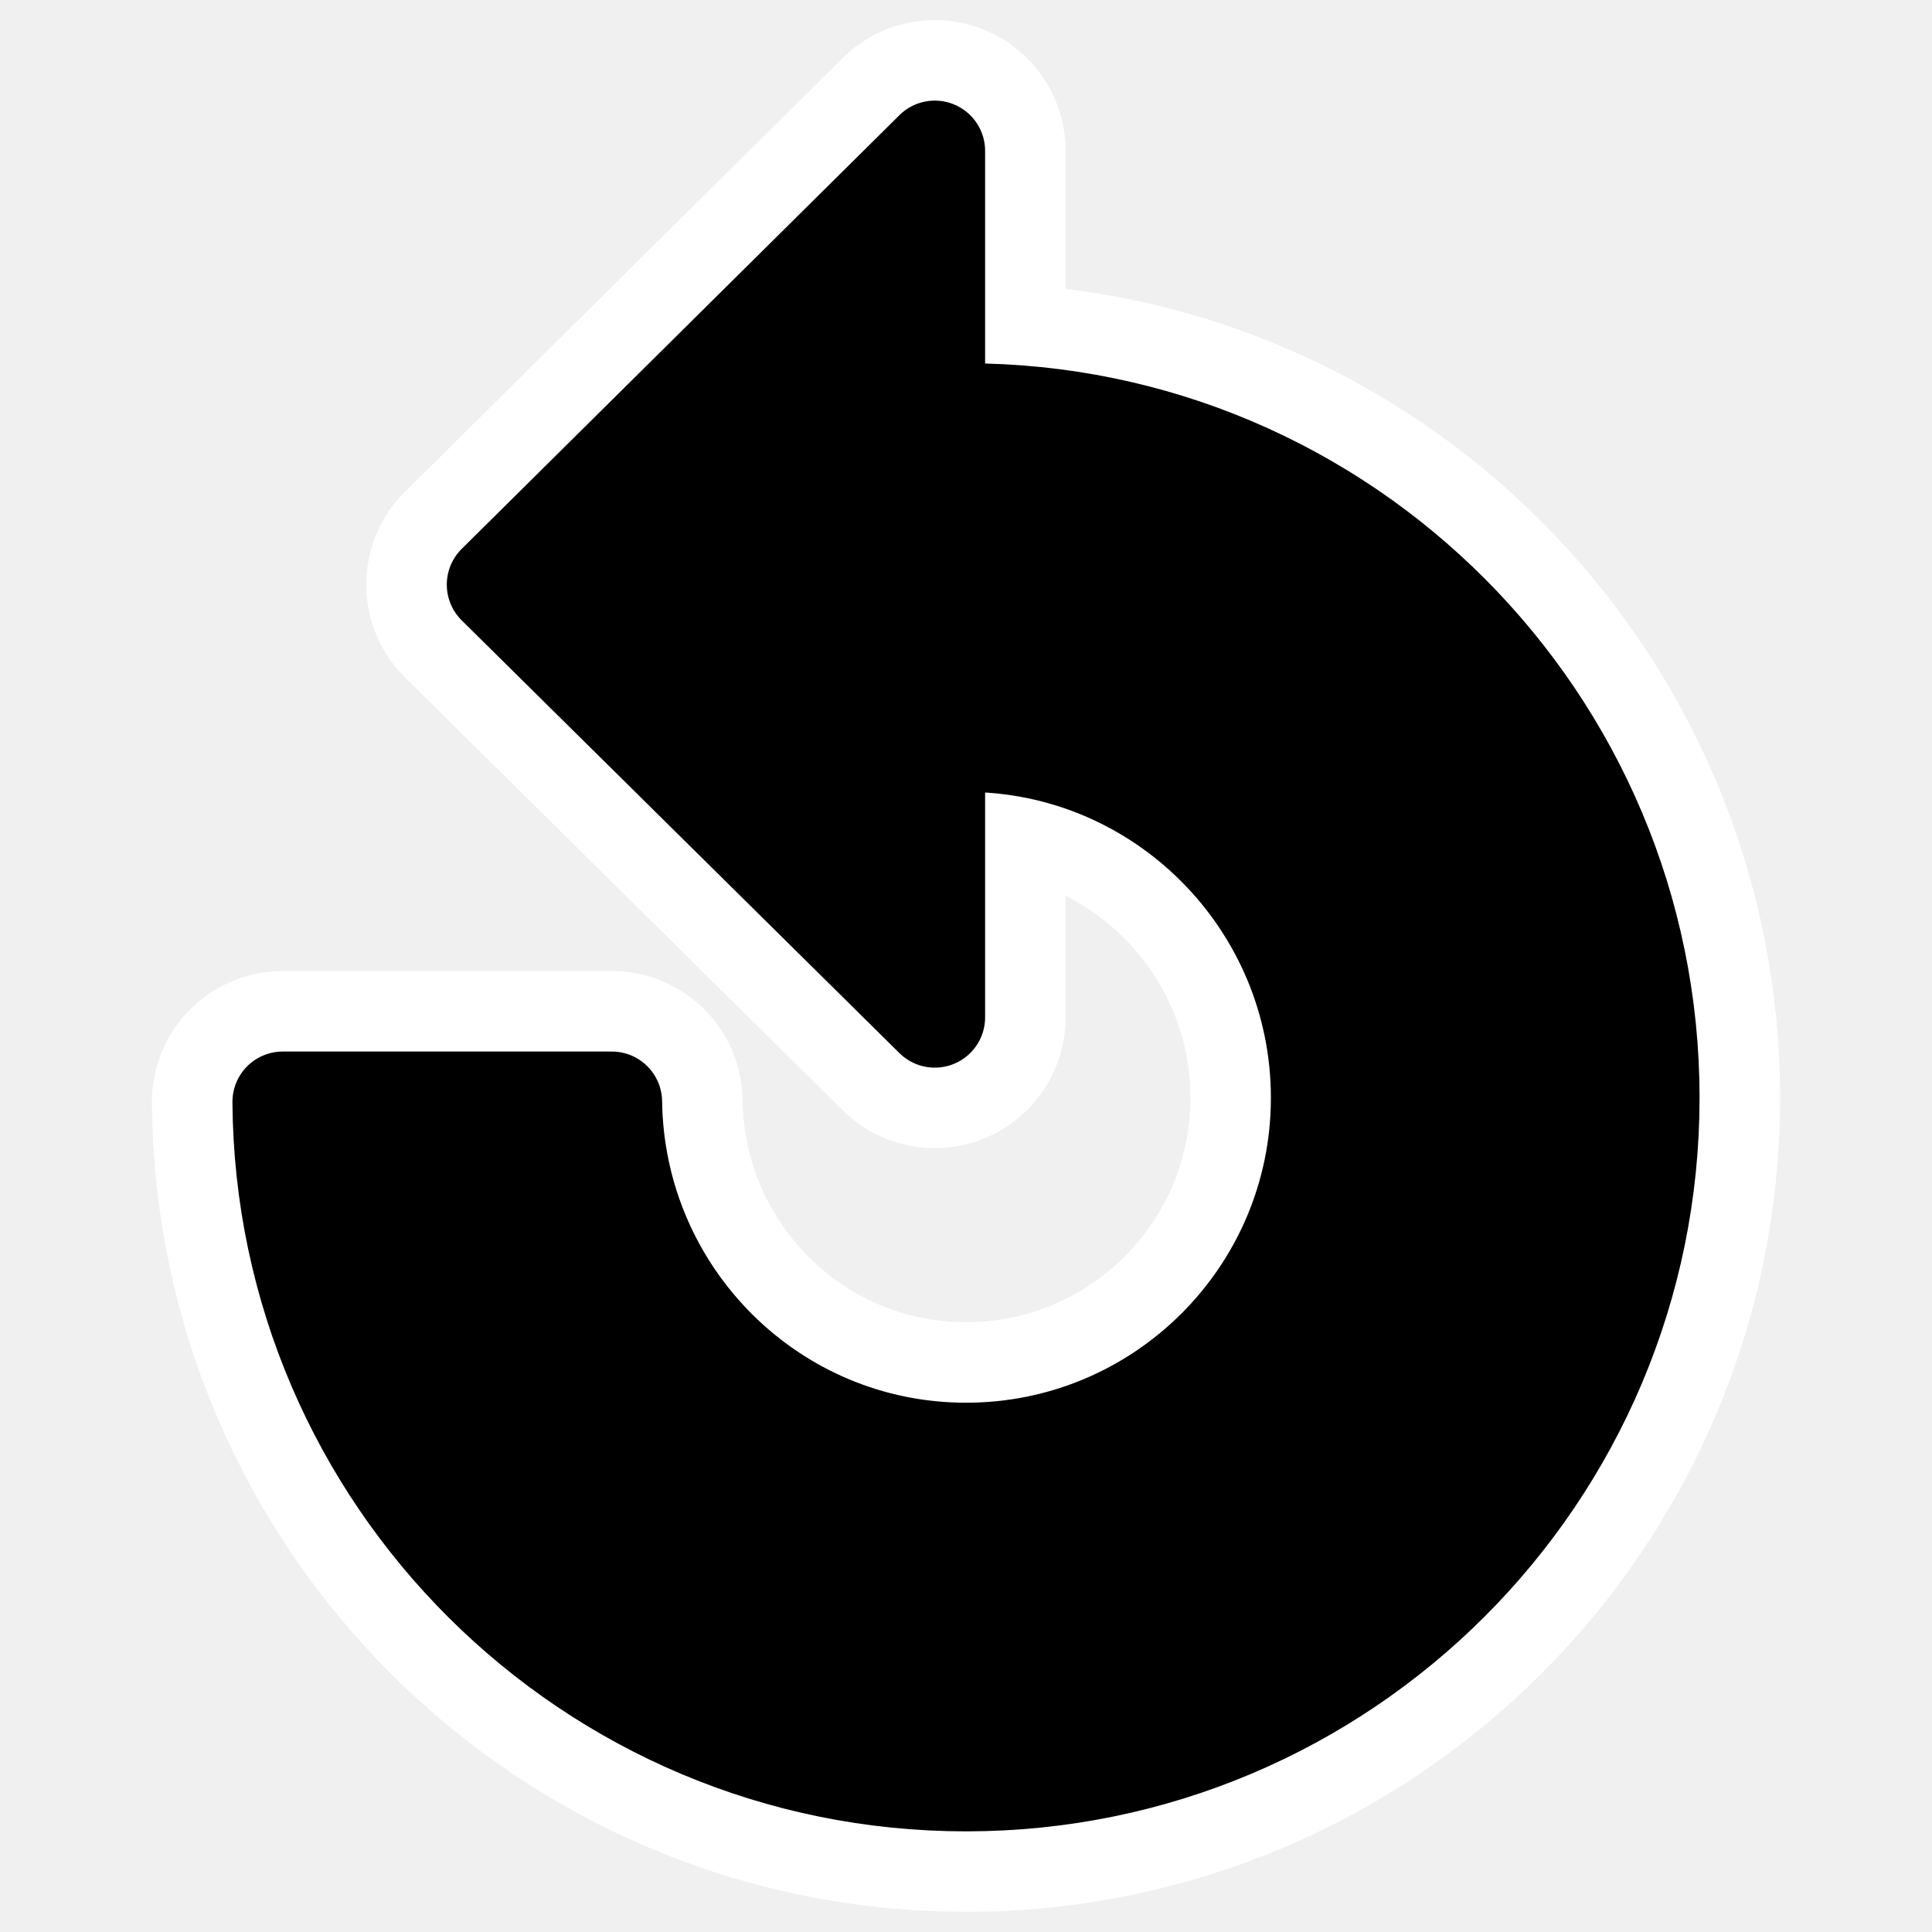
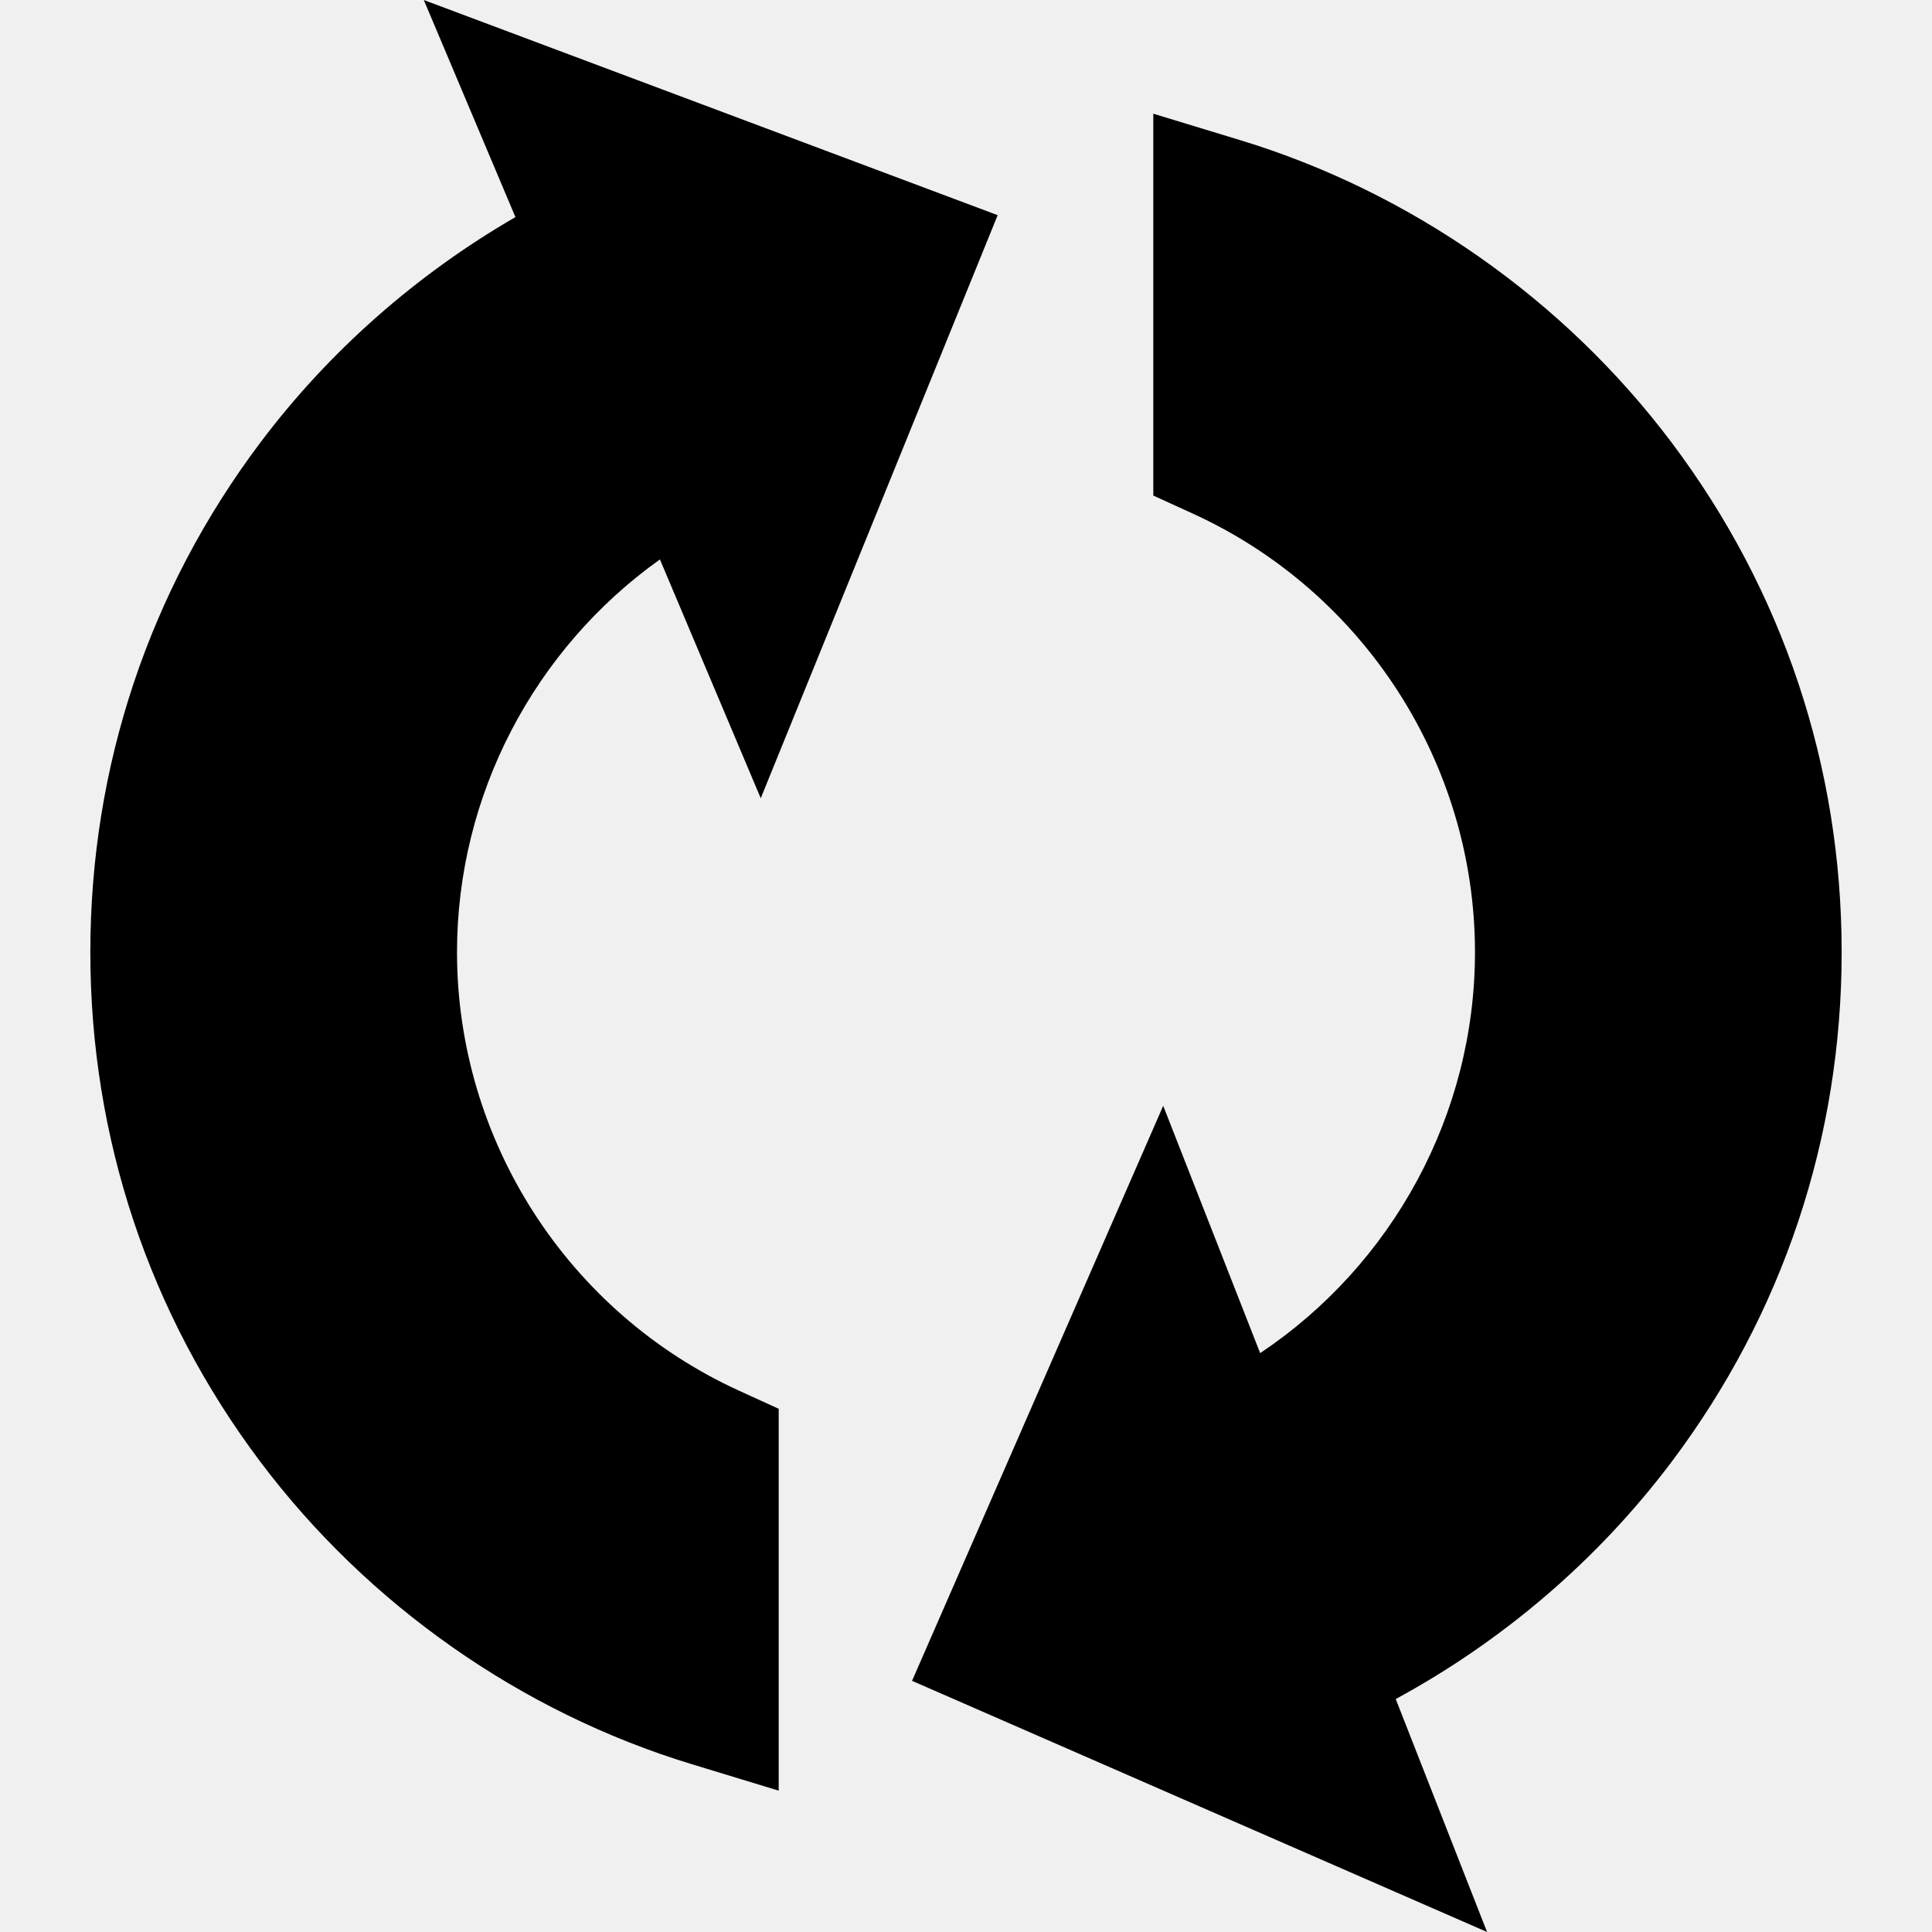
- <svg xmlns="http://www.w3.org/2000/svg" id="svg1" viewBox="0 0 60 60" _SVGFile__filename="oldscale/actions/14_rotate.svg" version="1.0" y="0" x="0">
-   <path id="path1752" style="stroke-linejoin:round;color:#000000;stroke:#ffffff;stroke-linecap:round;stroke-width:8.125;fill:none" d="m29.031 4.688l-13.593 13.468 13.593 13.438v-8.375c0.33-0.043 0.623-0.188 0.969-0.188 6.092 0 11.031 4.97 11.031 11.063 0 6.092-4.939 11.031-11.031 11.031-6.042 0-10.92-4.883-11-10.906h-10.219c0.078 11.652 9.548 21.093 21.219 21.093 11.719 0 21.219-9.5 21.219-21.218 0-11.719-9.5-21.25-21.219-21.25-0.33 0-0.644 0.075-0.969 0.094v-8.251z" />
-   <path id="path1091" style="stroke-linejoin:round;fill-rule:evenodd;color:#000000;stroke:#000000;stroke-linecap:round;stroke-width:3.125;fill:#000000" d="m29.031 4.688l-13.593 13.468 13.593 13.438v-8.375c0.33-0.043 0.623-0.188 0.969-0.188 6.092 0 11.031 4.97 11.031 11.063 0 6.092-4.939 11.031-11.031 11.031-6.042 0-10.92-4.883-11-10.906h-10.219c0.078 11.652 9.548 21.093 21.219 21.093 11.719 0 21.219-9.5 21.219-21.218 0-11.719-9.5-21.25-21.219-21.25-0.33 0-0.644 0.075-0.969 0.094v-8.251z" />
+ <svg xmlns="http://www.w3.org/2000/svg" version="1.1" id="Capa_1" x="0px" y="0px" viewBox="0 0 214.573 214.573" style="enable-background:new 0 0 214.573 214.573;" xml:space="preserve">
+   <path d="M82.098,154.462l4.386,2.002v42.412l-9.685-2.949c-18.921-5.761-35.922-17.68-47.872-33.561  c-12.36-16.427-18.894-36.004-18.894-56.615c0-20.61,6.534-40.188,18.894-56.614c7.644-10.159,17.361-18.684,28.318-25.025L47.068,0  l63.736,23.898L84.49,88.654L73.294,62.131c-13.939,9.93-22.537,26.151-22.537,43.62C50.757,126.652,63.059,145.772,82.098,154.462z   M185.646,49.137c-11.95-15.882-28.951-27.8-47.872-33.561l-9.685-2.948v42.411l4.386,2.002c19.038,8.688,31.34,27.809,31.34,48.71  c0,18.015-9.144,34.7-23.858,44.531l-10.768-27.469l-27.895,63.864l63.864,27.896l-10.143-25.875  c11.906-6.453,22.452-15.463,30.63-26.332c12.36-16.427,18.894-36.004,18.894-56.615C204.54,85.141,198.007,65.563,185.646,49.137z" />
</svg>
